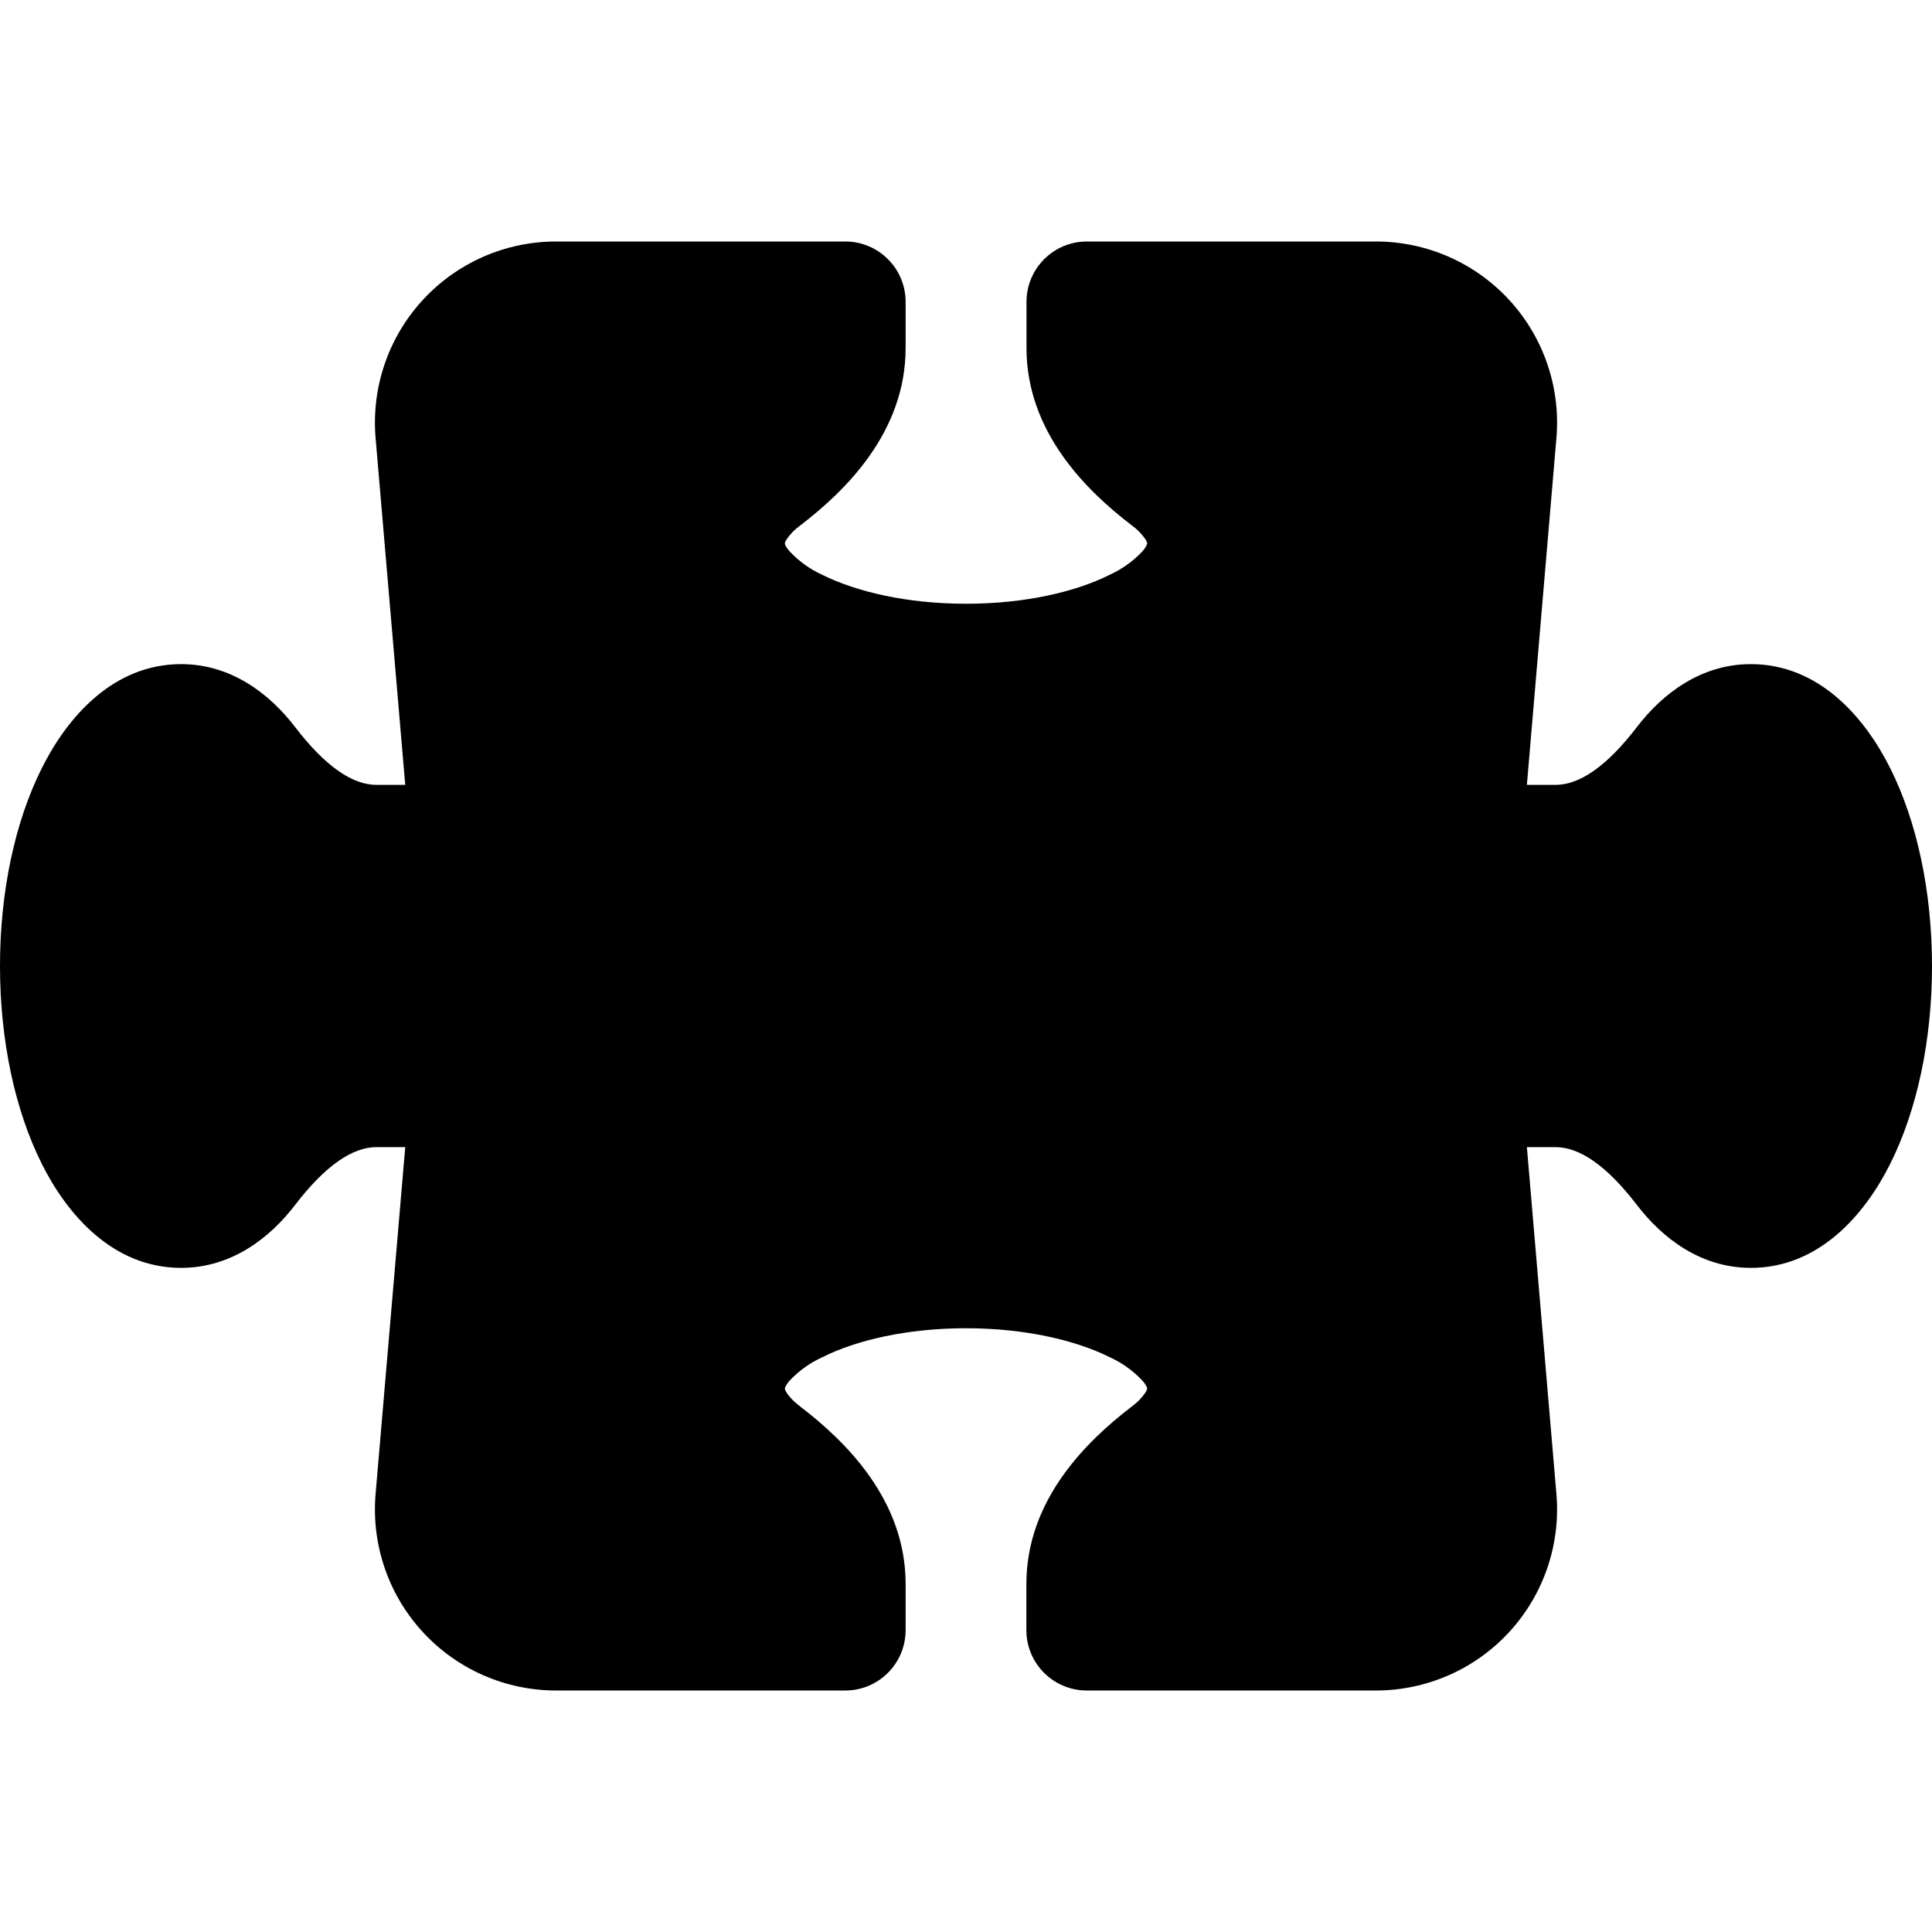
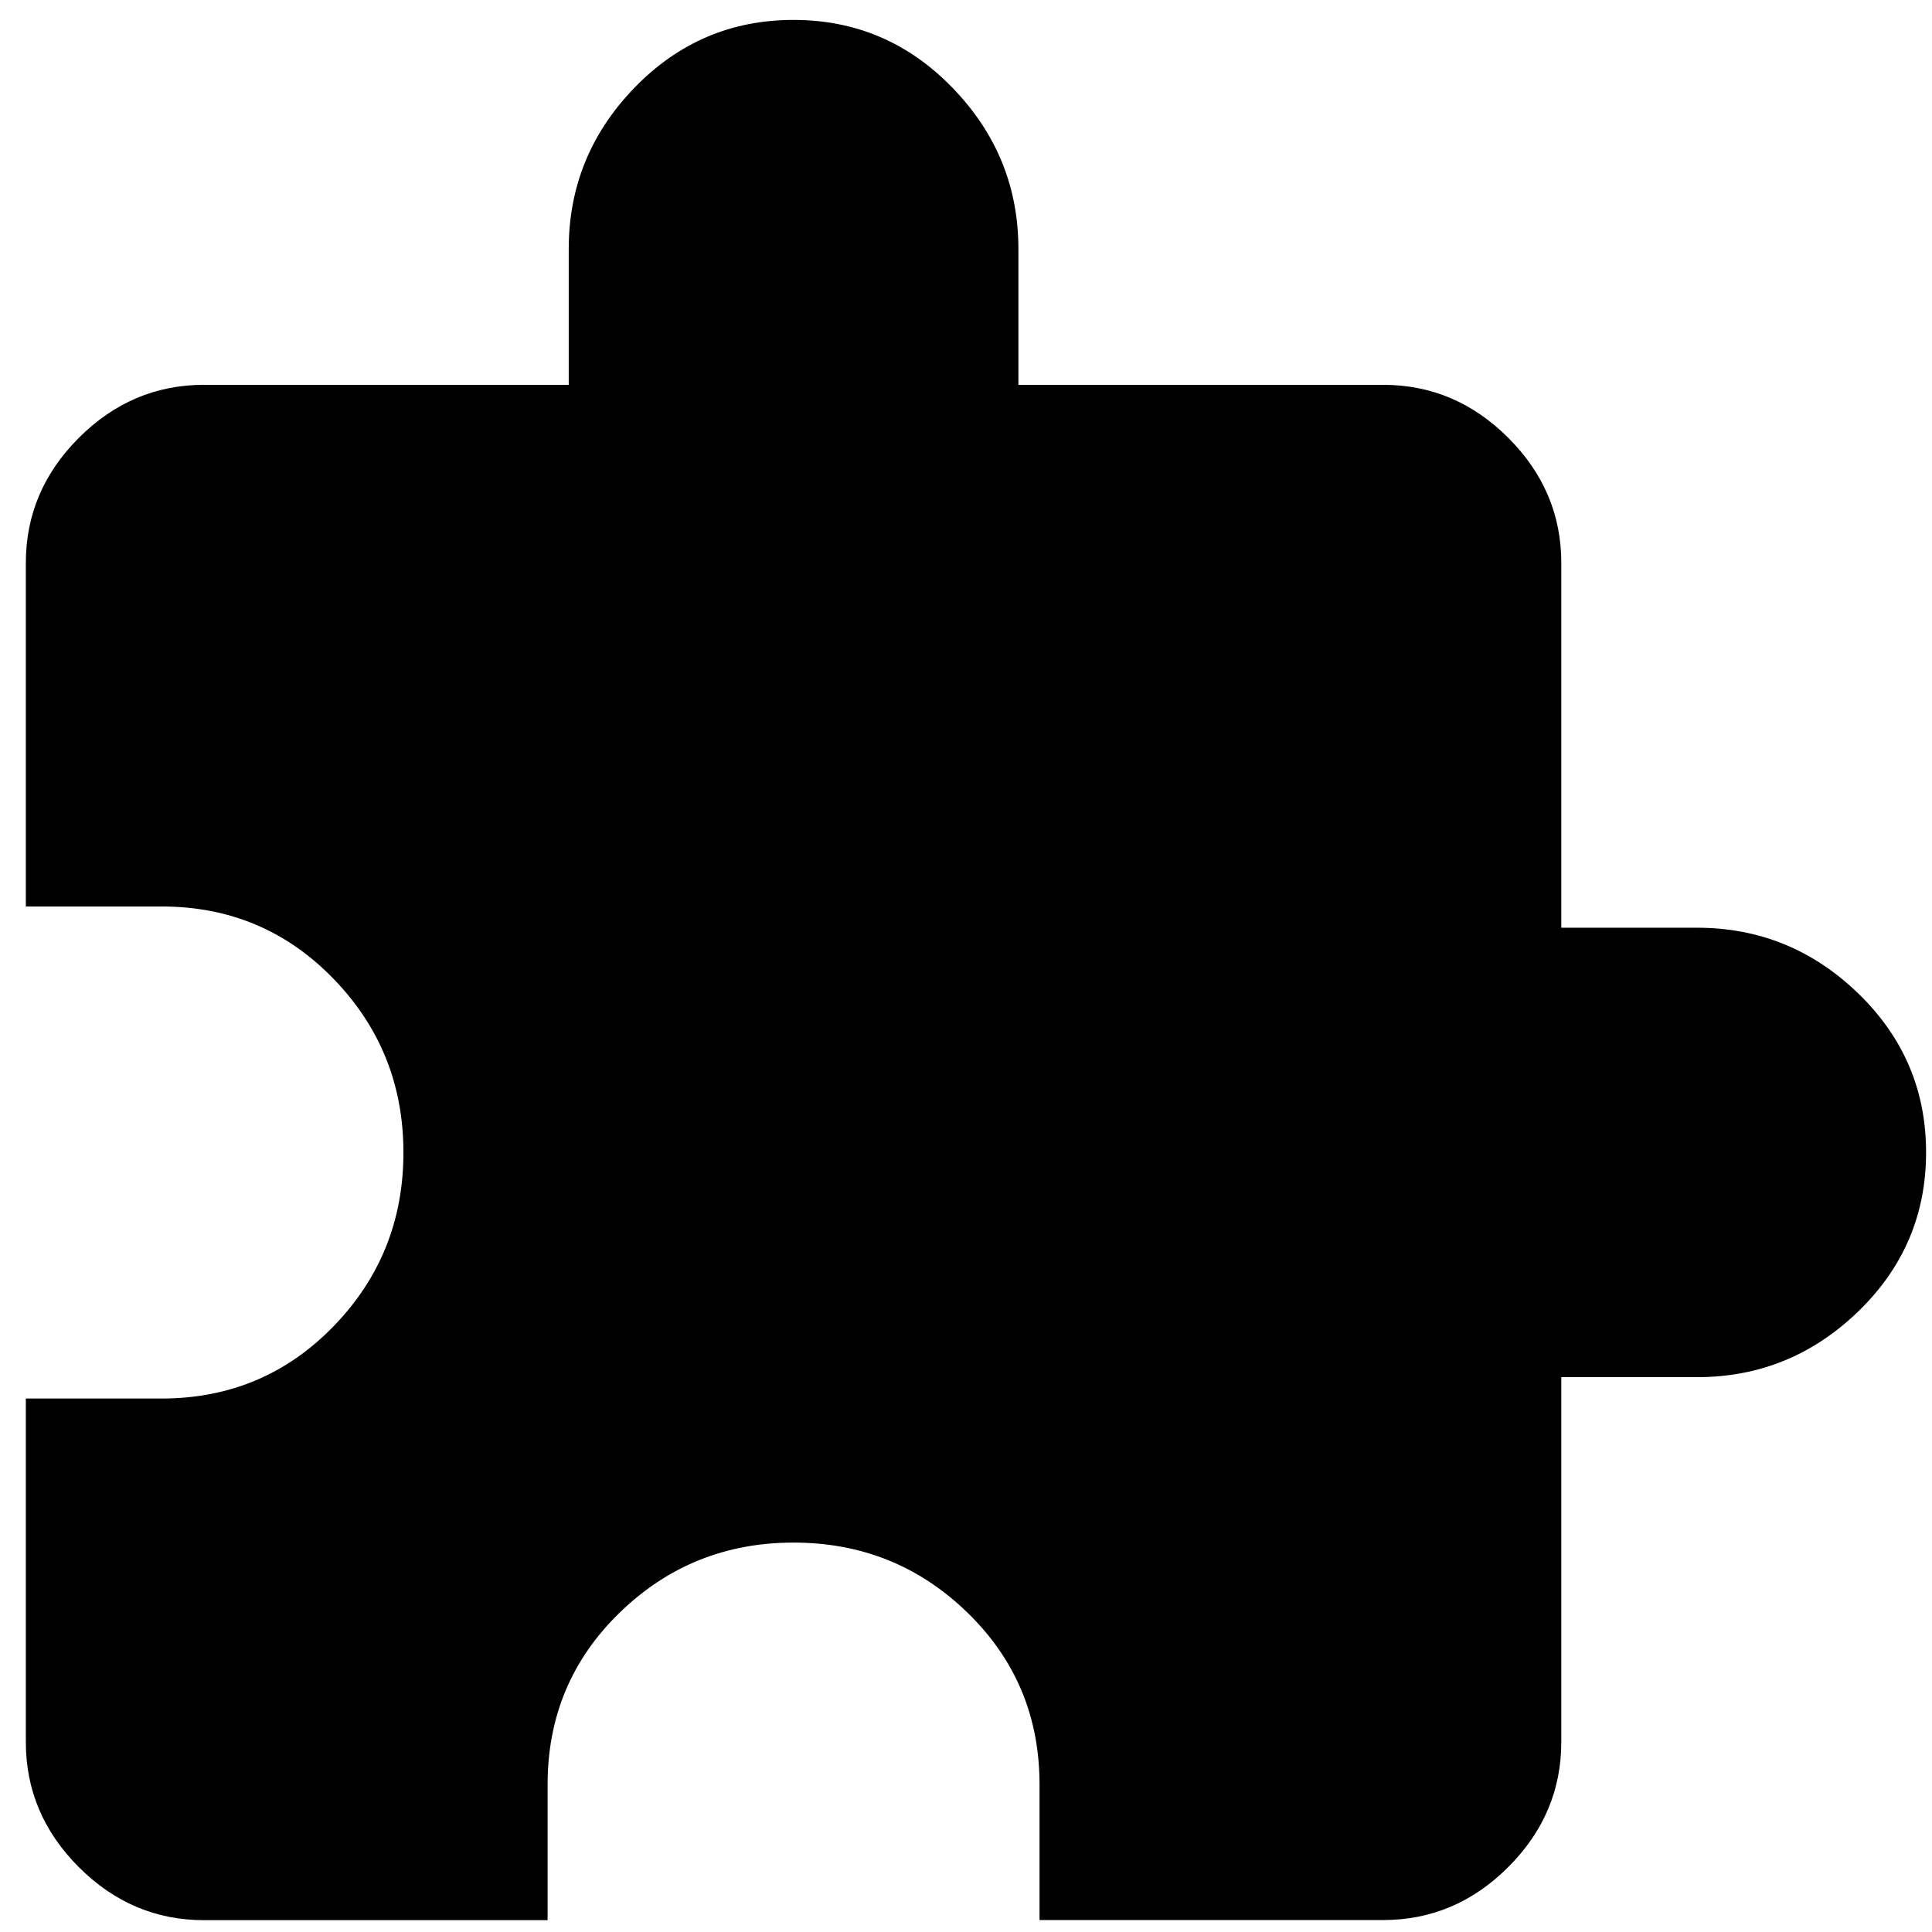
- <svg xmlns="http://www.w3.org/2000/svg" width="1em" height="1em" viewBox="0 0 16 16" class="bi bi-puzzle-fill" fill="currentColor">
-   <path fill-rule="evenodd" d="M3.112 3.645A1.5 1.5 0 0 1 4.605 2H7a.5.5 0 0 1 .5.5v.382c0 .696-.497 1.182-.872 1.469a.459.459 0 0 0-.115.118.113.113 0 0 0-.012.025L6.5 4.5v.003l.003.01c.004.01.014.028.036.053a.86.86 0 0 0 .27.194C7.09 4.9 7.51 5 8 5c.492 0 .912-.1 1.19-.24a.86.86 0 0 0 .271-.194.213.213 0 0 0 .036-.054l.003-.01v-.008a.112.112 0 0 0-.012-.025.459.459 0 0 0-.115-.118c-.375-.287-.872-.773-.872-1.469V2.5A.5.5 0 0 1 9 2h2.395a1.5 1.5 0 0 1 1.493 1.645L12.645 6.5h.237c.195 0 .42-.147.675-.48.21-.274.528-.52.943-.52.568 0 .947.447 1.154.862C15.877 6.807 16 7.387 16 8s-.123 1.193-.346 1.638c-.207.415-.586.862-1.154.862-.415 0-.733-.246-.943-.52-.255-.333-.48-.48-.675-.48h-.237l.243 2.855A1.5 1.5 0 0 1 11.395 14H9a.5.5 0 0 1-.5-.5v-.382c0-.696.497-1.182.872-1.469a.459.459 0 0 0 .115-.118.113.113 0 0 0 .012-.025L9.5 11.5v-.003l-.003-.01a.214.214 0 0 0-.036-.053.859.859 0 0 0-.27-.194C8.91 11.1 8.49 11 8 11c-.491 0-.912.1-1.19.24a.859.859 0 0 0-.271.194.214.214 0 0 0-.036.054l-.003.01v.002l.001.006a.113.113 0 0 0 .012.025c.016.027.05.068.115.118.375.287.872.773.872 1.469v.382a.5.5 0 0 1-.5.5H4.605a1.5 1.5 0 0 1-1.493-1.645L3.356 9.5h-.238c-.195 0-.42.147-.675.48-.21.274-.528.52-.943.52-.568 0-.947-.447-1.154-.862C.123 9.193 0 8.613 0 8s.123-1.193.346-1.638C.553 5.947.932 5.5 1.5 5.5c.415 0 .733.246.943.52.255.333.48.48.675.48h.238l-.244-2.855z" />
+ <svg xmlns="http://www.w3.org/2000/svg" id="svg846" version="1.1" fill="currentColor" class="bi bi-puzzle-fill" viewBox="0 0 16 16" height="1em" width="1em">
+   <defs id="defs850" />
+   <path style="stroke-width:0.023" d="m 14.054,7.683 q 0.773,0 1.335,0.544 0.562,0.544 0.562,1.317 0,0.773 -0.562,1.317 -0.562,0.544 -1.335,0.544 H 12.93 v 3.021 q 0,0.597 -0.439,1.036 -0.439,0.439 -1.036,0.439 H 8.609 V 14.778 q 0,-0.843 -0.597,-1.423 -0.597,-0.58 -1.44,-0.58 -0.843,0 -1.44,0.58 -0.597,0.58 -0.597,1.423 v 1.124 H 1.689 q -0.597,0 -1.036,-0.439 Q 0.214,15.024 0.214,14.427 v -2.845 h 1.124 q 0.843,0 1.423,-0.597 0.58,-0.597 0.58,-1.44 0,-0.843 -0.58,-1.44 Q 2.181,7.507 1.338,7.507 H 0.214 V 4.662 q 0,-0.597 0.439,-1.036 Q 1.092,3.187 1.689,3.187 h 3.021 V 2.062 q 0,-0.773 0.544,-1.335 0.544,-0.562 1.317,-0.562 0.773,0 1.317,0.562 Q 8.434,1.29 8.434,2.062 V 3.187 H 11.455 q 0.597,0 1.036,0.439 0.439,0.439 0.439,1.036 v 3.021 z" id="path193" />
</svg>
